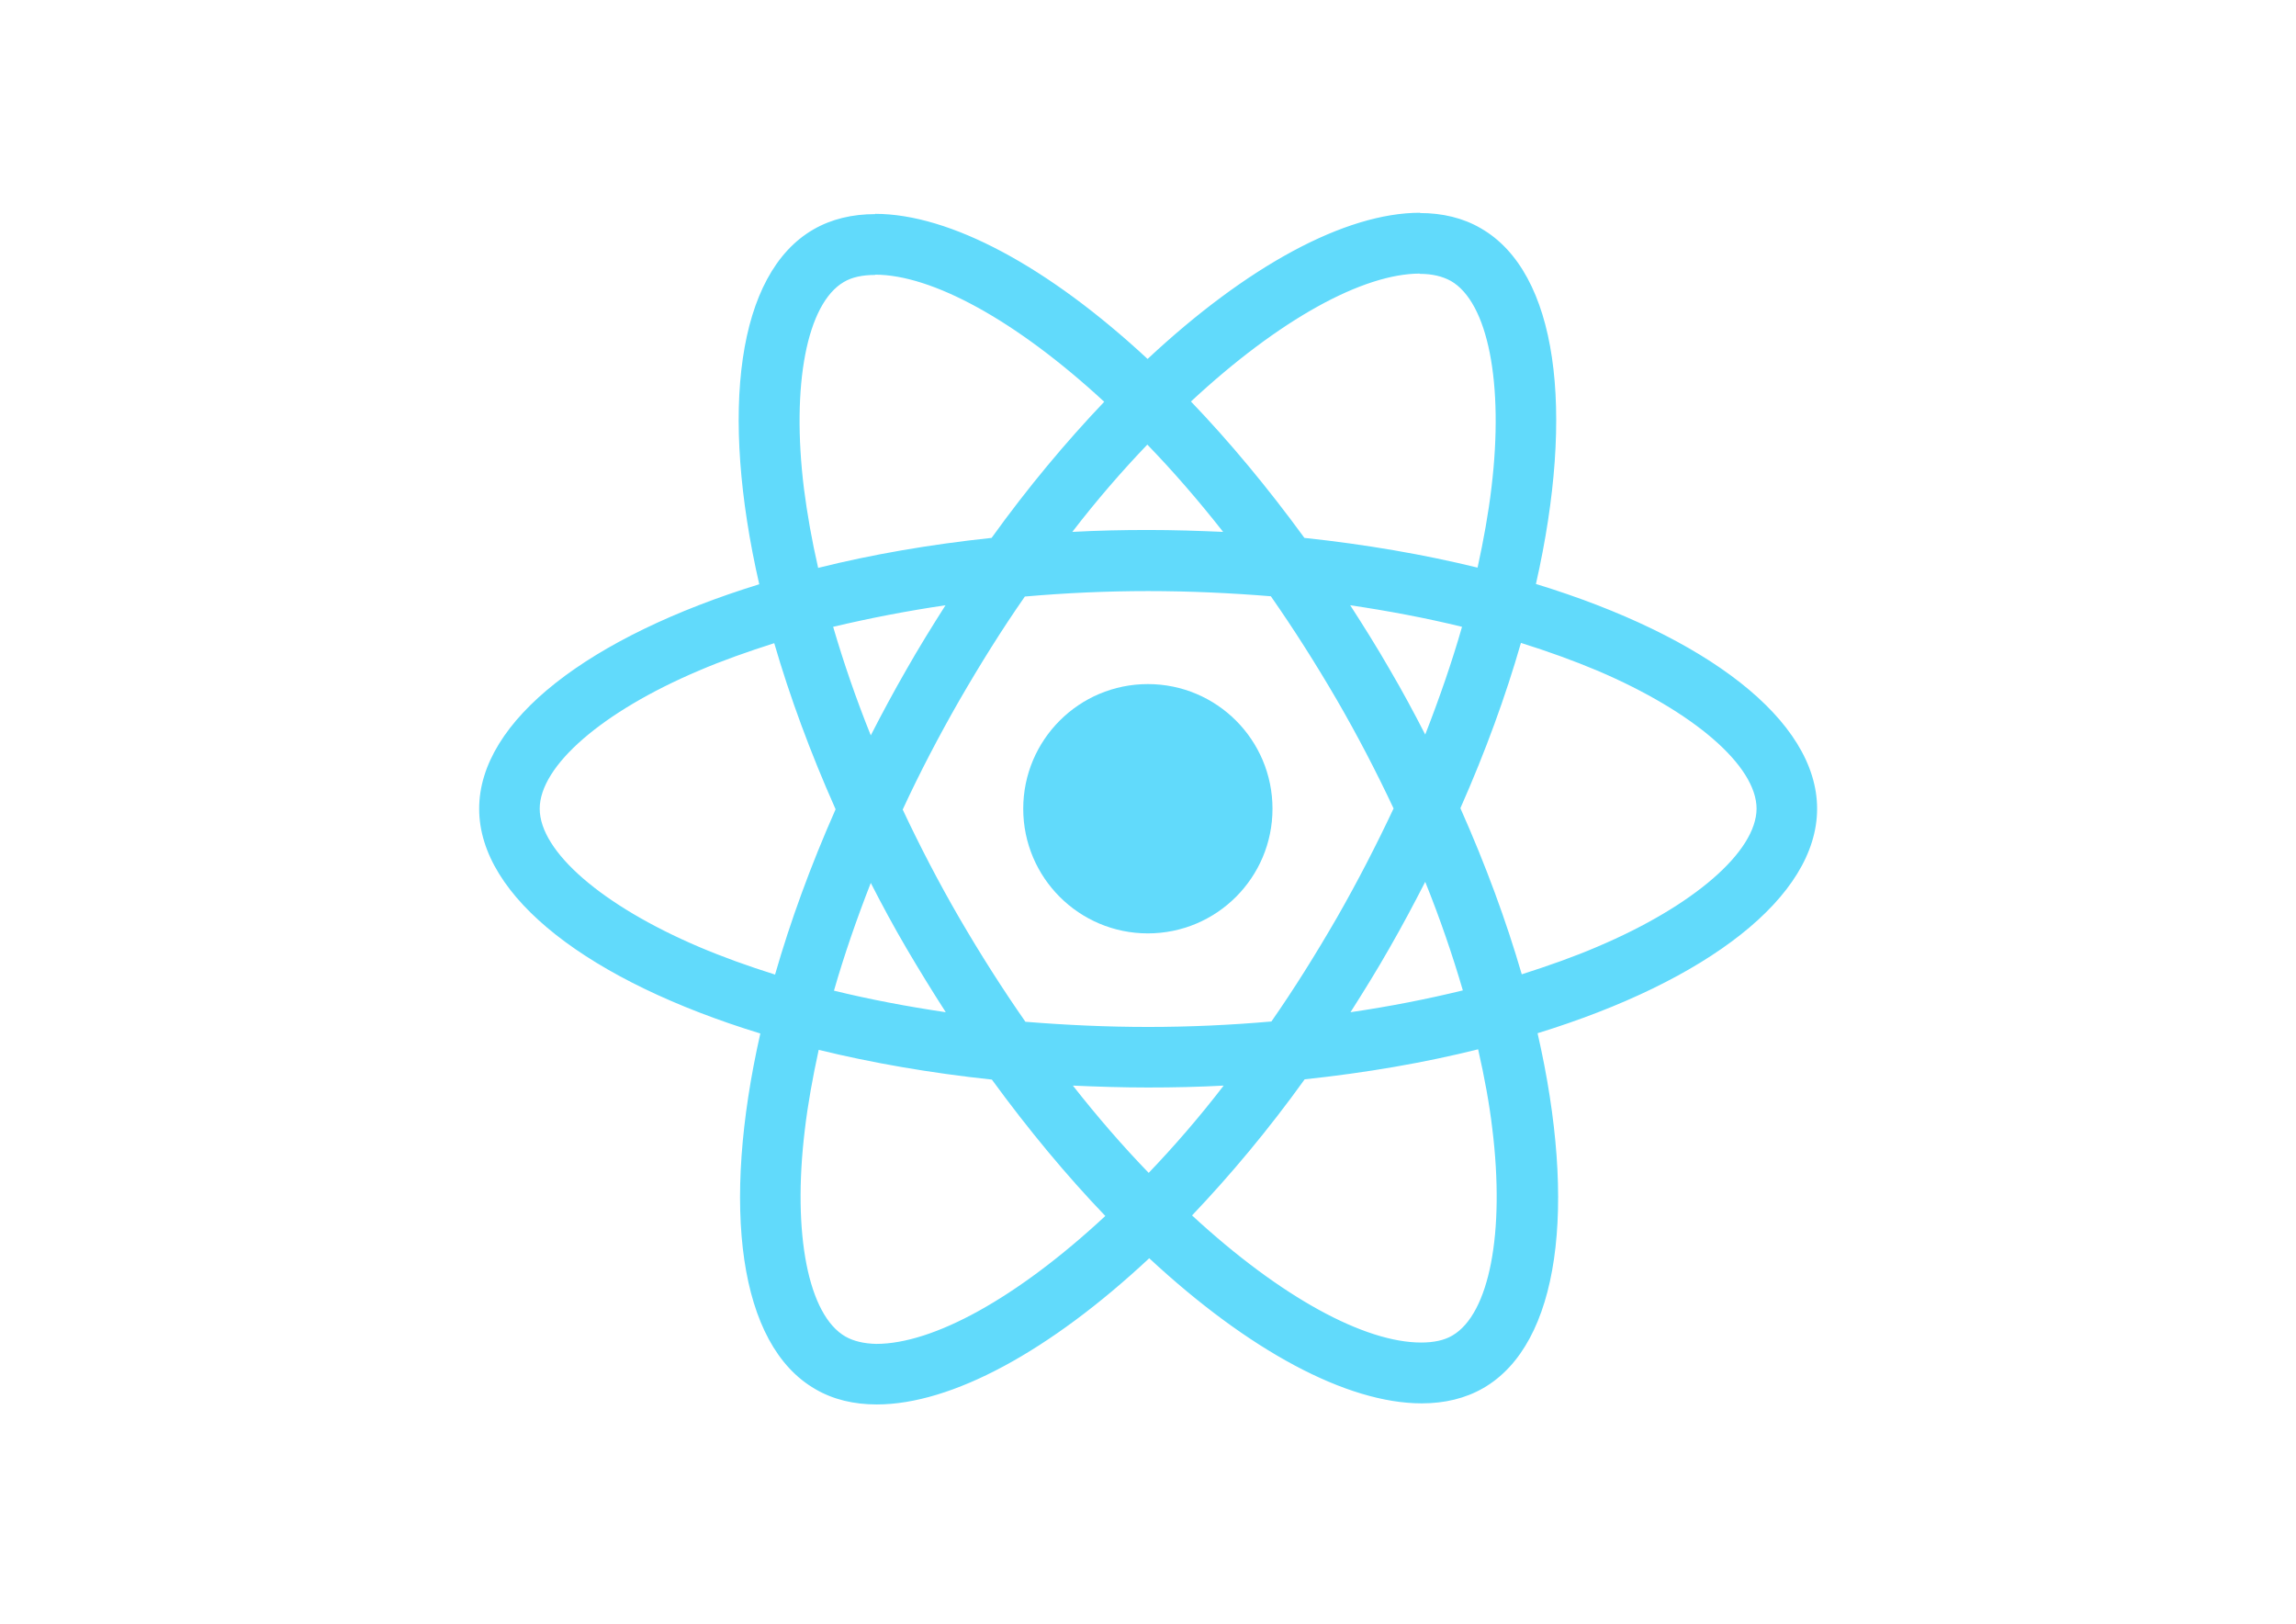
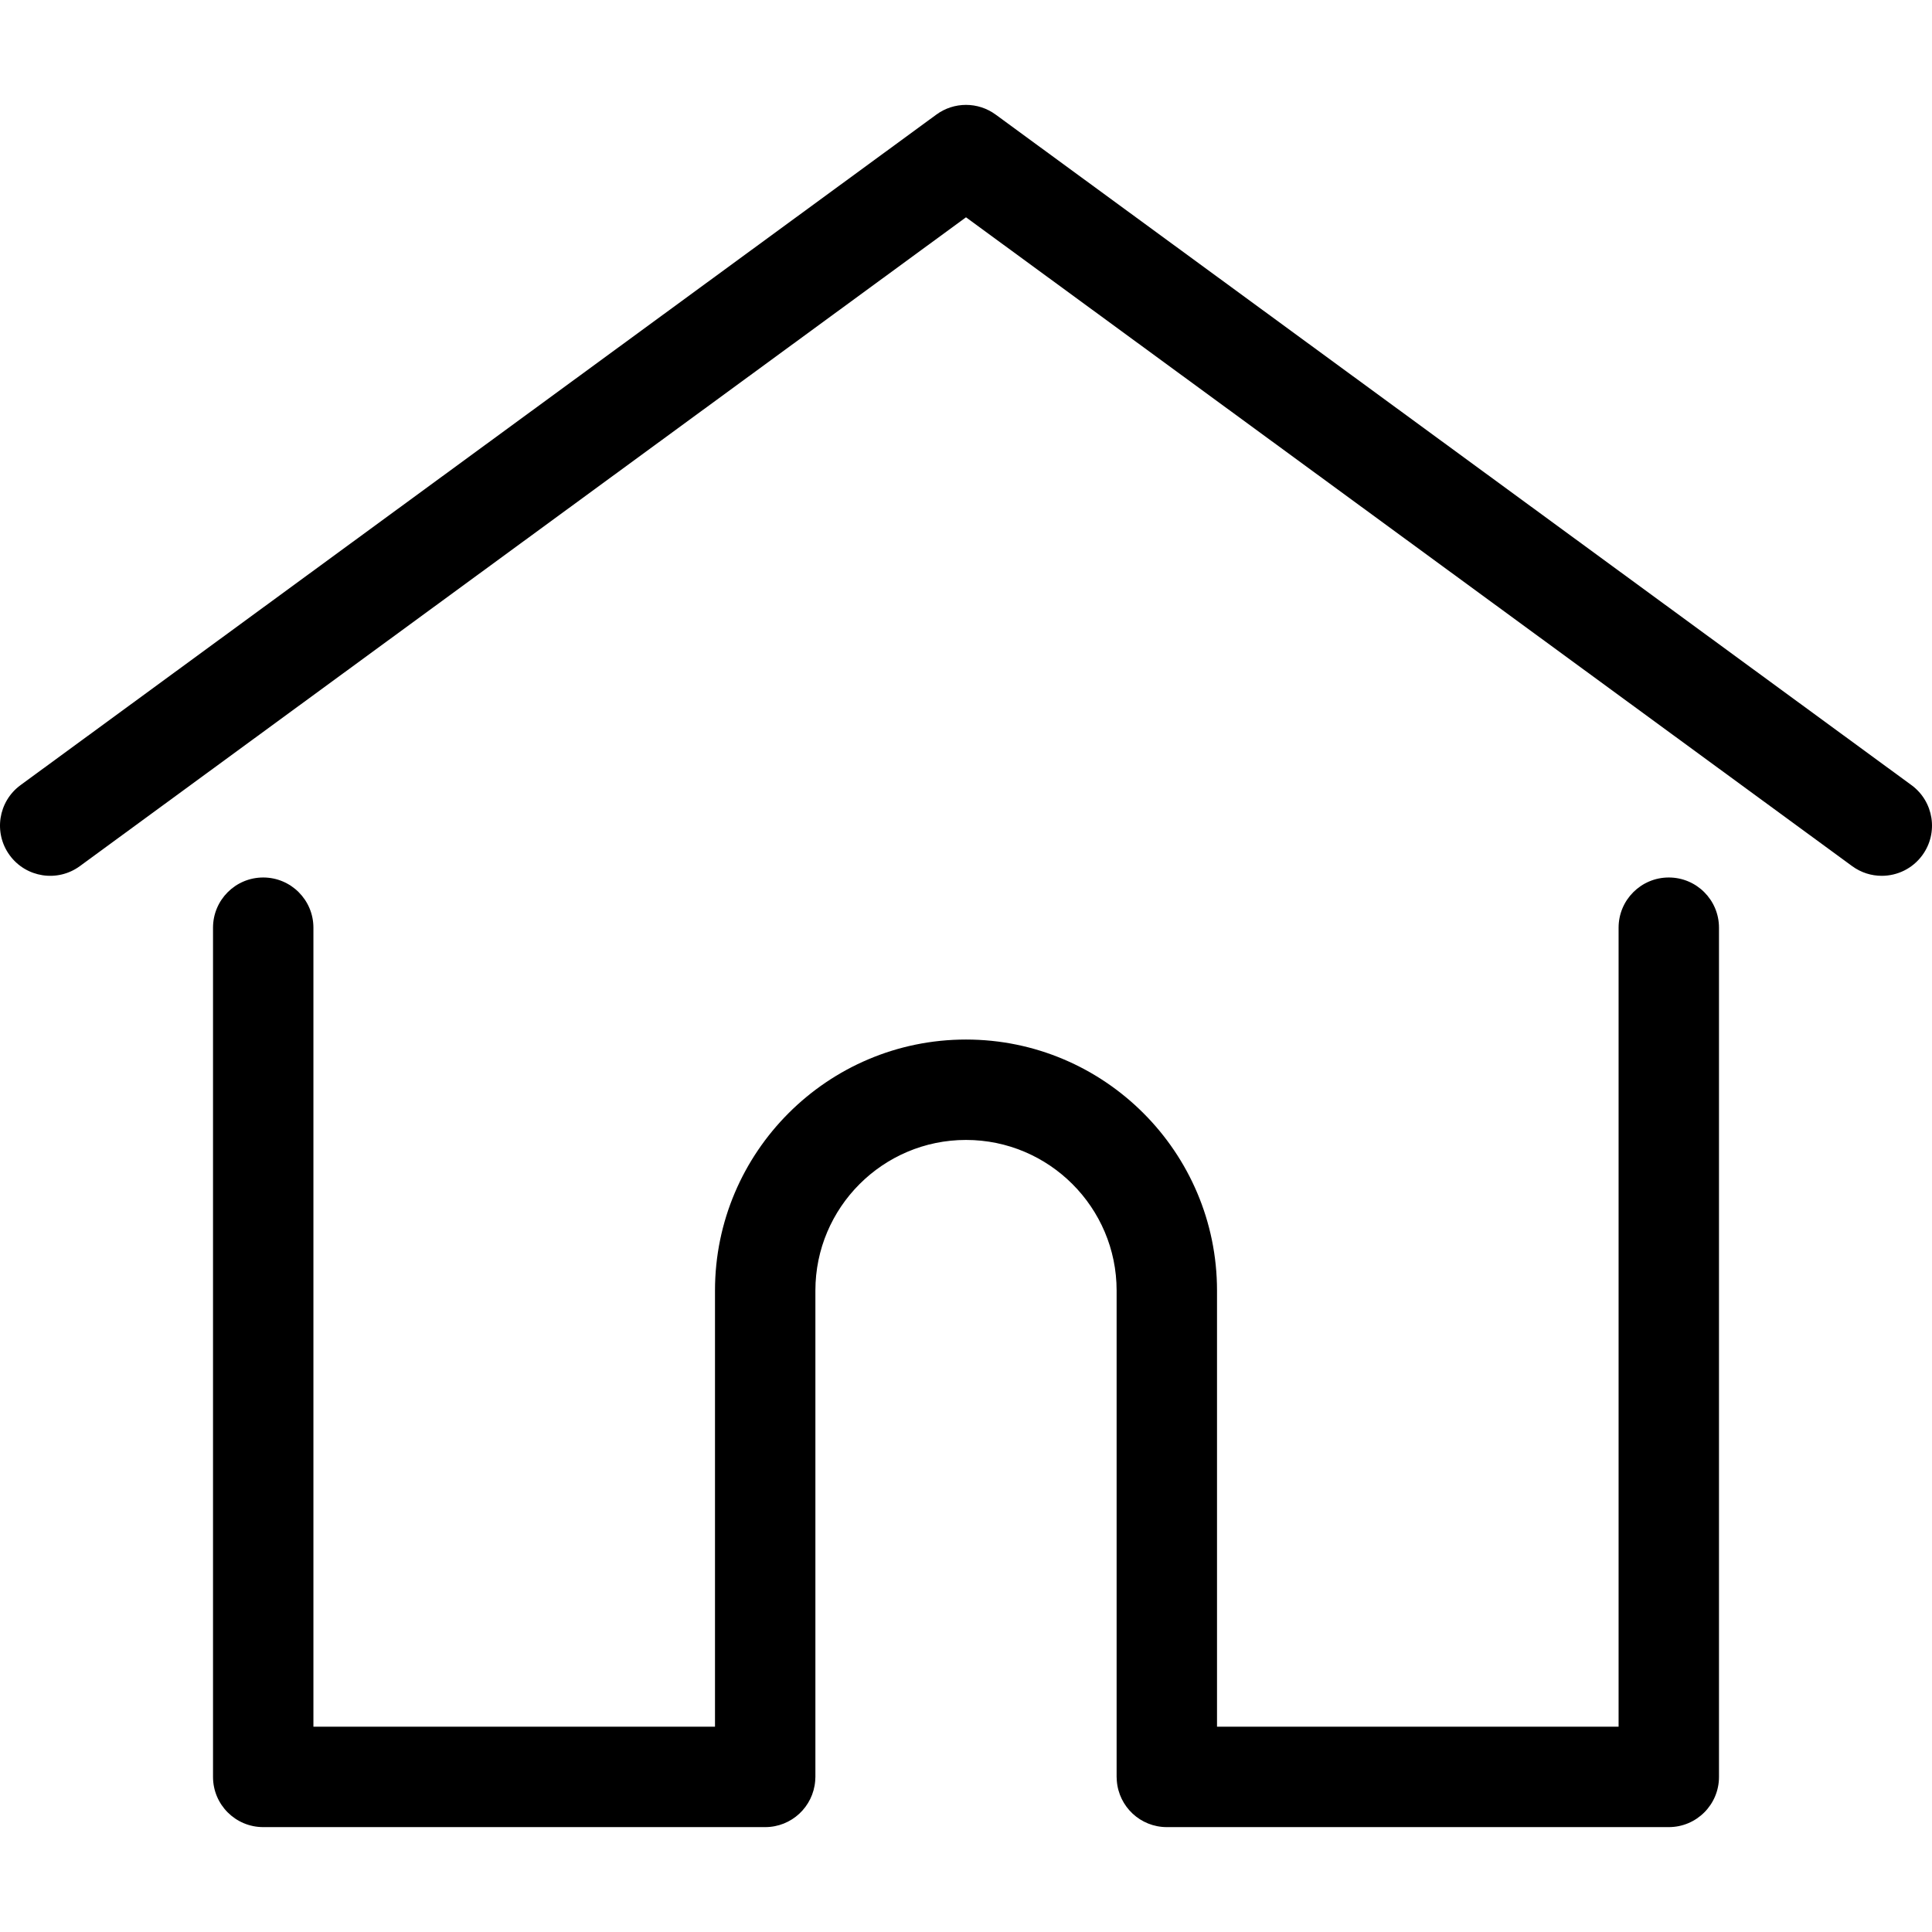
- <svg xmlns="http://www.w3.org/2000/svg" viewBox="0 0 841.9 595.3">
-   <g fill="#61DAFB">
-     <path d="M666.3 296.5c0-32.5-40.7-63.3-103.1-82.4 14.4-63.6 8-114.2-20.2-130.4-6.5-3.8-14.1-5.6-22.4-5.6v22.3c4.6 0 8.3.9 11.4 2.6 13.6 7.8 19.5 37.5 14.9 75.7-1.1 9.4-2.9 19.3-5.1 29.4-19.6-4.8-41-8.5-63.5-10.9-13.5-18.5-27.5-35.3-41.6-50 32.6-30.3 63.2-46.9 84-46.9V78c-27.5 0-63.5 19.6-99.9 53.6-36.4-33.8-72.4-53.2-99.9-53.2v22.3c20.7 0 51.4 16.5 84 46.6-14 14.7-28 31.4-41.3 49.9-22.6 2.4-44 6.1-63.6 11-2.3-10-4-19.7-5.2-29-4.7-38.2 1.1-67.9 14.6-75.8 3-1.8 6.9-2.6 11.5-2.6V78.5c-8.4 0-16 1.8-22.6 5.6-28.1 16.2-34.4 66.7-19.9 130.1-62.2 19.2-102.7 49.9-102.7 82.3 0 32.5 40.7 63.3 103.1 82.4-14.4 63.6-8 114.2 20.2 130.4 6.5 3.8 14.1 5.6 22.5 5.6 27.5 0 63.5-19.6 99.9-53.6 36.4 33.8 72.4 53.2 99.9 53.2 8.4 0 16-1.8 22.6-5.6 28.1-16.2 34.4-66.7 19.9-130.1 62-19.1 102.5-49.9 102.5-82.3zm-130.2-66.7c-3.7 12.9-8.3 26.2-13.5 39.5-4.1-8-8.4-16-13.1-24-4.6-8-9.5-15.8-14.4-23.4 14.2 2.1 27.9 4.7 41 7.9zm-45.8 106.5c-7.8 13.5-15.8 26.3-24.1 38.2-14.9 1.3-30 2-45.2 2-15.1 0-30.2-.7-45-1.9-8.3-11.9-16.4-24.6-24.2-38-7.6-13.1-14.5-26.4-20.8-39.8 6.2-13.4 13.2-26.8 20.7-39.9 7.8-13.5 15.8-26.3 24.1-38.2 14.9-1.3 30-2 45.2-2 15.1 0 30.2.7 45 1.9 8.3 11.9 16.4 24.6 24.2 38 7.6 13.1 14.5 26.4 20.8 39.8-6.3 13.4-13.2 26.8-20.7 39.9zm32.3-13c5.4 13.4 10 26.8 13.8 39.8-13.1 3.2-26.9 5.9-41.2 8 4.9-7.7 9.8-15.6 14.4-23.7 4.6-8 8.9-16.1 13-24.1zM421.2 430c-9.3-9.6-18.6-20.3-27.8-32 9 .4 18.2.7 27.5.7 9.4 0 18.7-.2 27.8-.7-9 11.7-18.3 22.4-27.5 32zm-74.4-58.9c-14.2-2.1-27.9-4.7-41-7.9 3.7-12.9 8.3-26.2 13.5-39.5 4.1 8 8.4 16 13.1 24 4.7 8 9.5 15.8 14.4 23.4zM420.7 163c9.3 9.6 18.6 20.3 27.8 32-9-.4-18.2-.7-27.5-.7-9.4 0-18.7.2-27.8.7 9-11.7 18.3-22.4 27.5-32zm-74 58.9c-4.9 7.7-9.8 15.6-14.4 23.7-4.6 8-8.9 16-13 24-5.4-13.4-10-26.8-13.8-39.8 13.1-3.1 26.9-5.8 41.2-7.9zm-90.5 125.2c-35.4-15.1-58.3-34.9-58.3-50.6 0-15.7 22.9-35.6 58.3-50.6 8.6-3.7 18-7 27.7-10.1 5.7 19.6 13.2 40 22.5 60.9-9.2 20.8-16.6 41.1-22.2 60.6-9.9-3.1-19.3-6.5-28-10.2zM310 490c-13.6-7.8-19.5-37.5-14.9-75.7 1.1-9.4 2.9-19.3 5.1-29.4 19.6 4.8 41 8.5 63.5 10.9 13.5 18.5 27.5 35.3 41.6 50-32.6 30.3-63.2 46.9-84 46.9-4.5-.1-8.3-1-11.3-2.7zm237.2-76.2c4.7 38.2-1.1 67.9-14.6 75.8-3 1.8-6.9 2.6-11.5 2.6-20.7 0-51.4-16.5-84-46.6 14-14.7 28-31.4 41.3-49.9 22.6-2.4 44-6.1 63.6-11 2.3 10.1 4.1 19.8 5.2 29.1zm38.5-66.7c-8.6 3.7-18 7-27.7 10.1-5.7-19.6-13.2-40-22.5-60.9 9.2-20.8 16.6-41.1 22.2-60.6 9.9 3.1 19.3 6.5 28.1 10.2 35.4 15.1 58.3 34.9 58.3 50.6-.1 15.7-23 35.6-58.4 50.6zM320.8 78.4z" />
-     <circle cx="420.9" cy="296.5" r="45.7" />
-     <path d="M520.5 78.1z" />
+ <svg xmlns="http://www.w3.org/2000/svg" version="1.1" id="Layer_1" x="0px" y="0px" viewBox="0 0 512 512" style="enable-background:new 0 0 512 512;" xml:space="preserve">
+   <g>
+     <g>
+       <path d="M506.555,208.064L263.859,30.367c-4.68-3.426-11.038-3.426-15.716,0L5.445,208.064    c-5.928,4.341-7.216,12.665-2.875,18.593s12.666,7.214,18.593,2.875L256,57.588l234.837,171.943c2.368,1.735,5.12,2.57,7.848,2.57    c4.096,0,8.138-1.885,10.744-5.445C513.771,220.729,512.483,212.405,506.555,208.064z" />
+     </g>
  </g>
+   <g>
+     <g>
+       <path d="M442.246,232.543c-7.346,0-13.303,5.956-13.303,13.303v211.749H322.521V342.009c0-36.68-29.842-66.52-66.52-66.52    s-66.52,29.842-66.52,66.52v115.587H83.058V245.847c0-7.347-5.957-13.303-13.303-13.303s-13.303,5.956-13.303,13.303v225.053    c0,7.347,5.957,13.303,13.303,13.303h133.029c6.996,0,12.721-5.405,13.251-12.267c0.032-0.311,0.052-0.651,0.052-1.036v-128.89    c0-22.009,17.905-39.914,39.914-39.914s39.914,17.906,39.914,39.914v128.89c0,0.383,0.02,0.717,0.052,1.024    c0.524,6.867,6.251,12.279,13.251,12.279h133.029c7.347,0,13.303-5.956,13.303-13.303V245.847    C455.549,238.499,449.593,232.543,442.246,232.543z" />
+     </g>
+   </g>
+   <g>
+ </g>
+   <g>
+ </g>
+   <g>
+ </g>
+   <g>
+ </g>
+   <g>
+ </g>
+   <g>
+ </g>
+   <g>
+ </g>
+   <g>
+ </g>
+   <g>
+ </g>
+   <g>
+ </g>
+   <g>
+ </g>
+   <g>
+ </g>
+   <g>
+ </g>
+   <g>
+ </g>
+   <g>
+ </g>
</svg>
